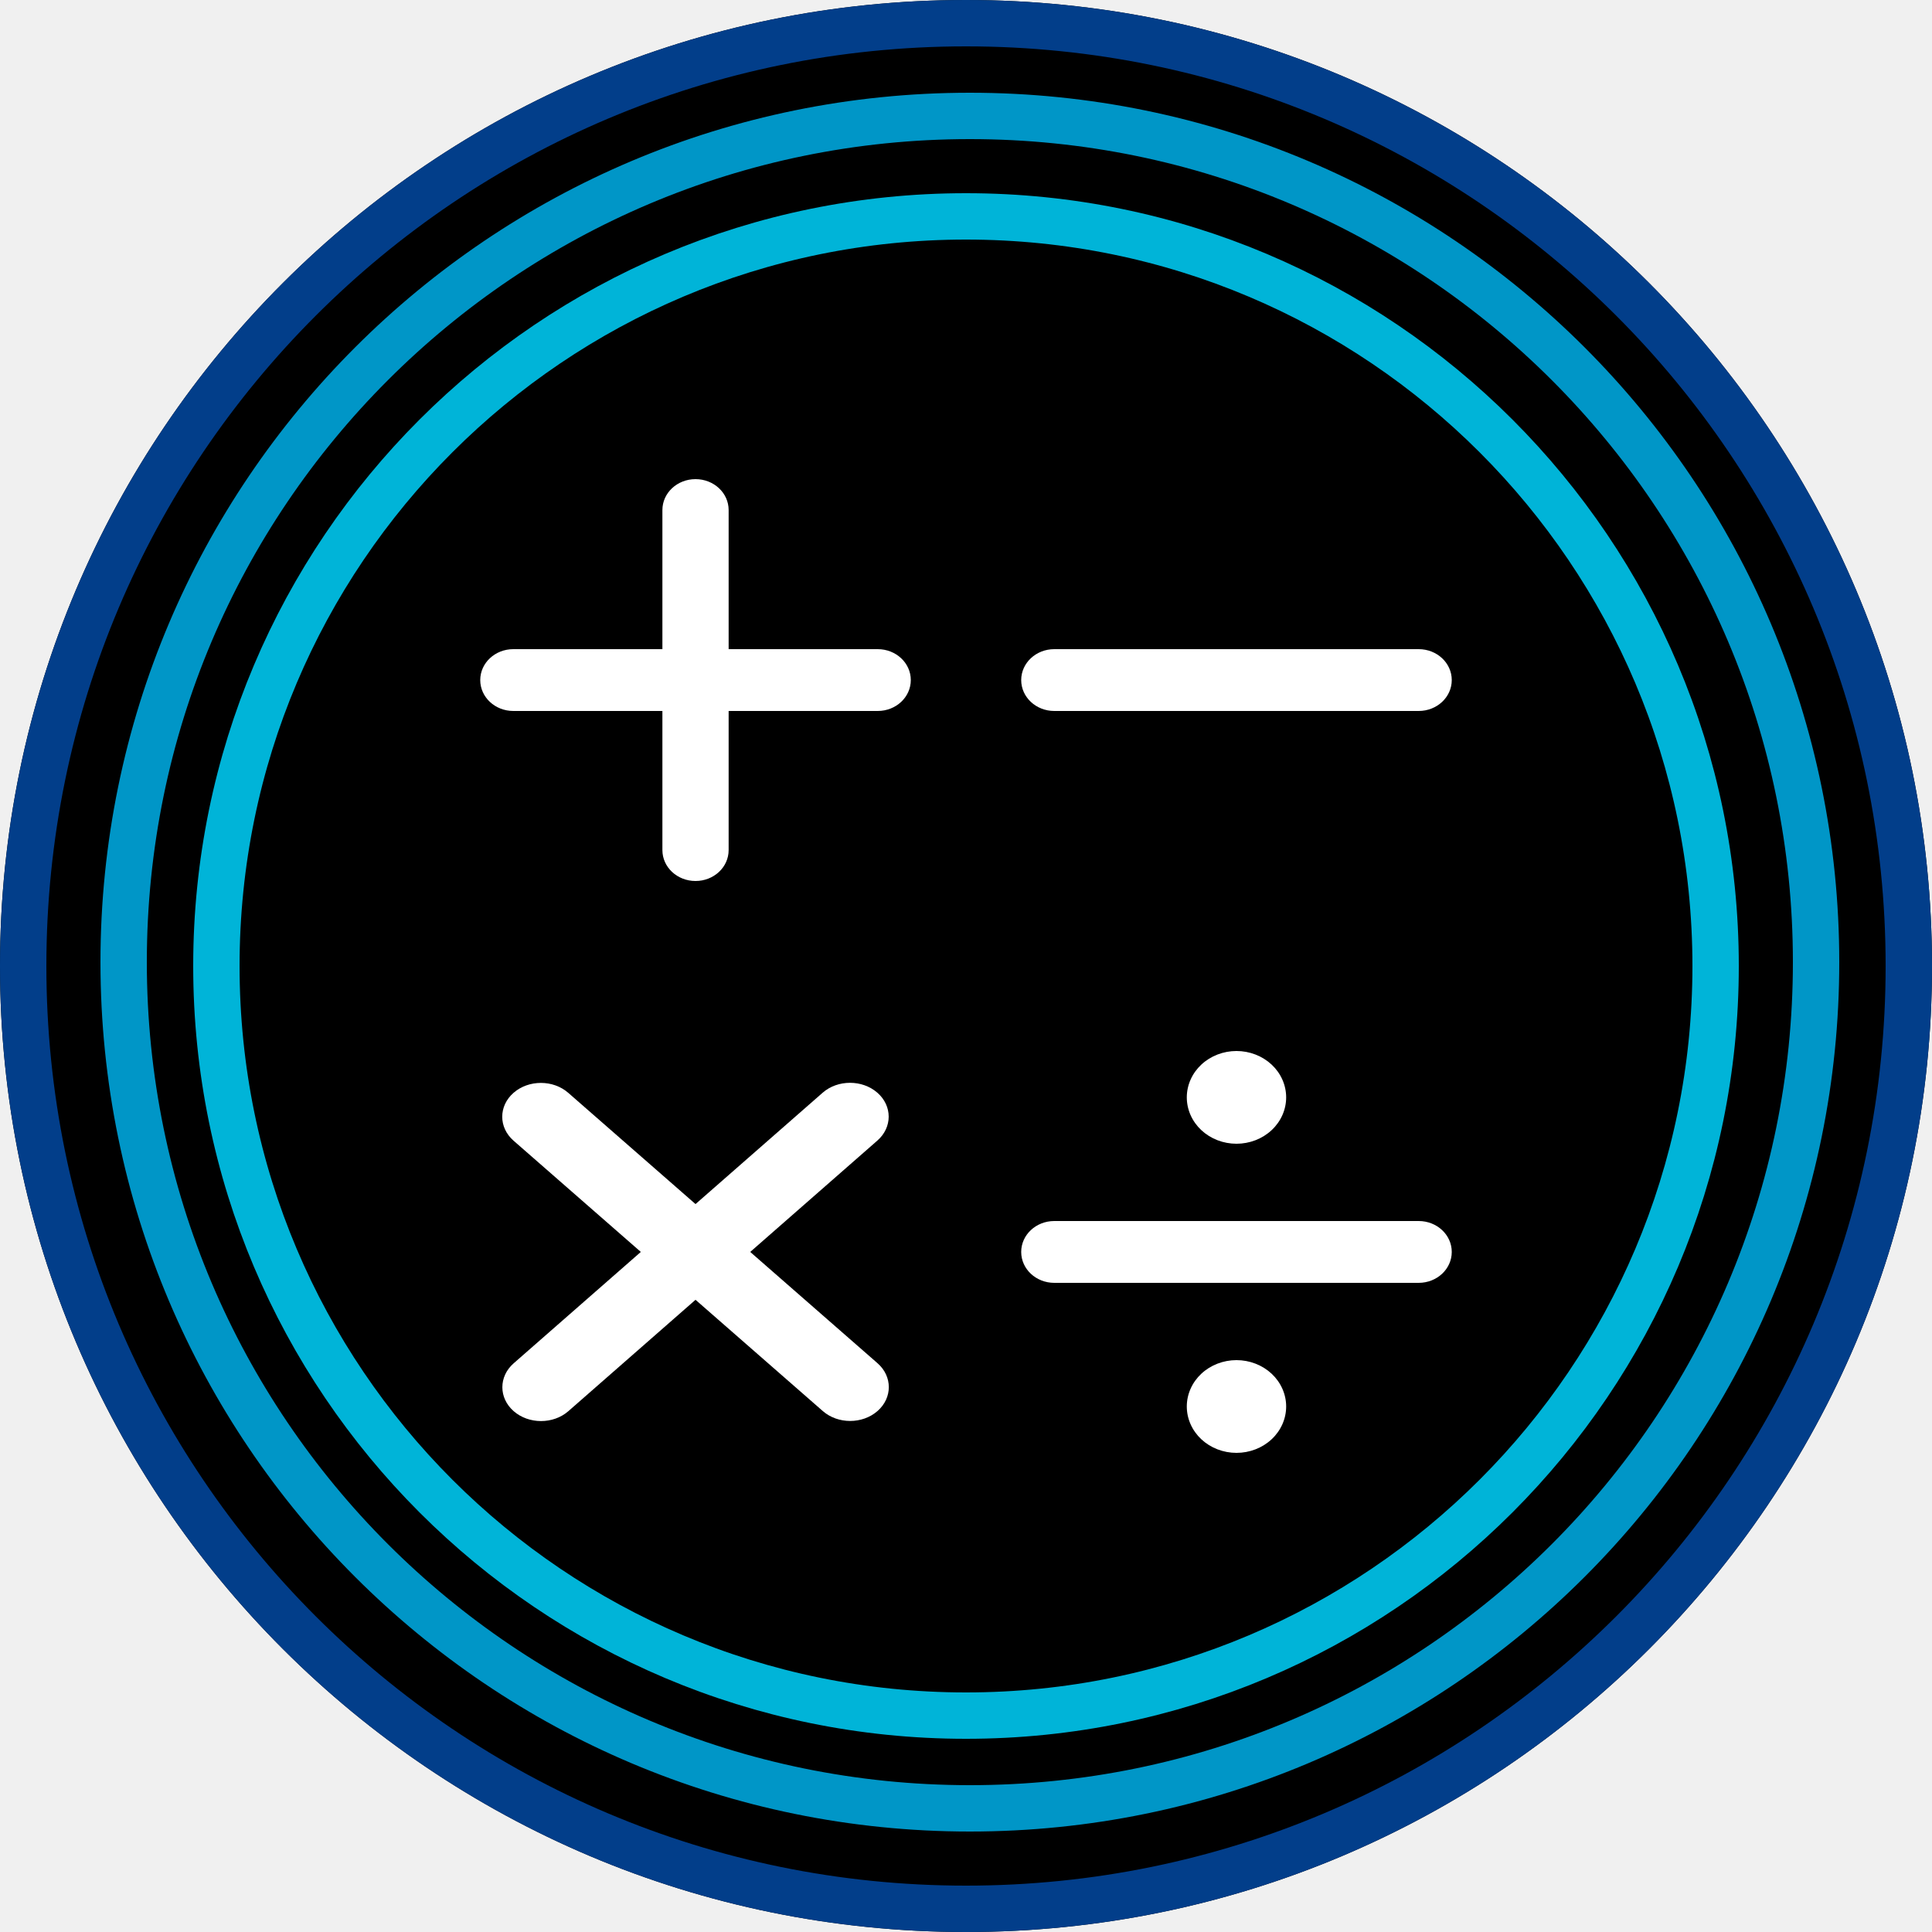
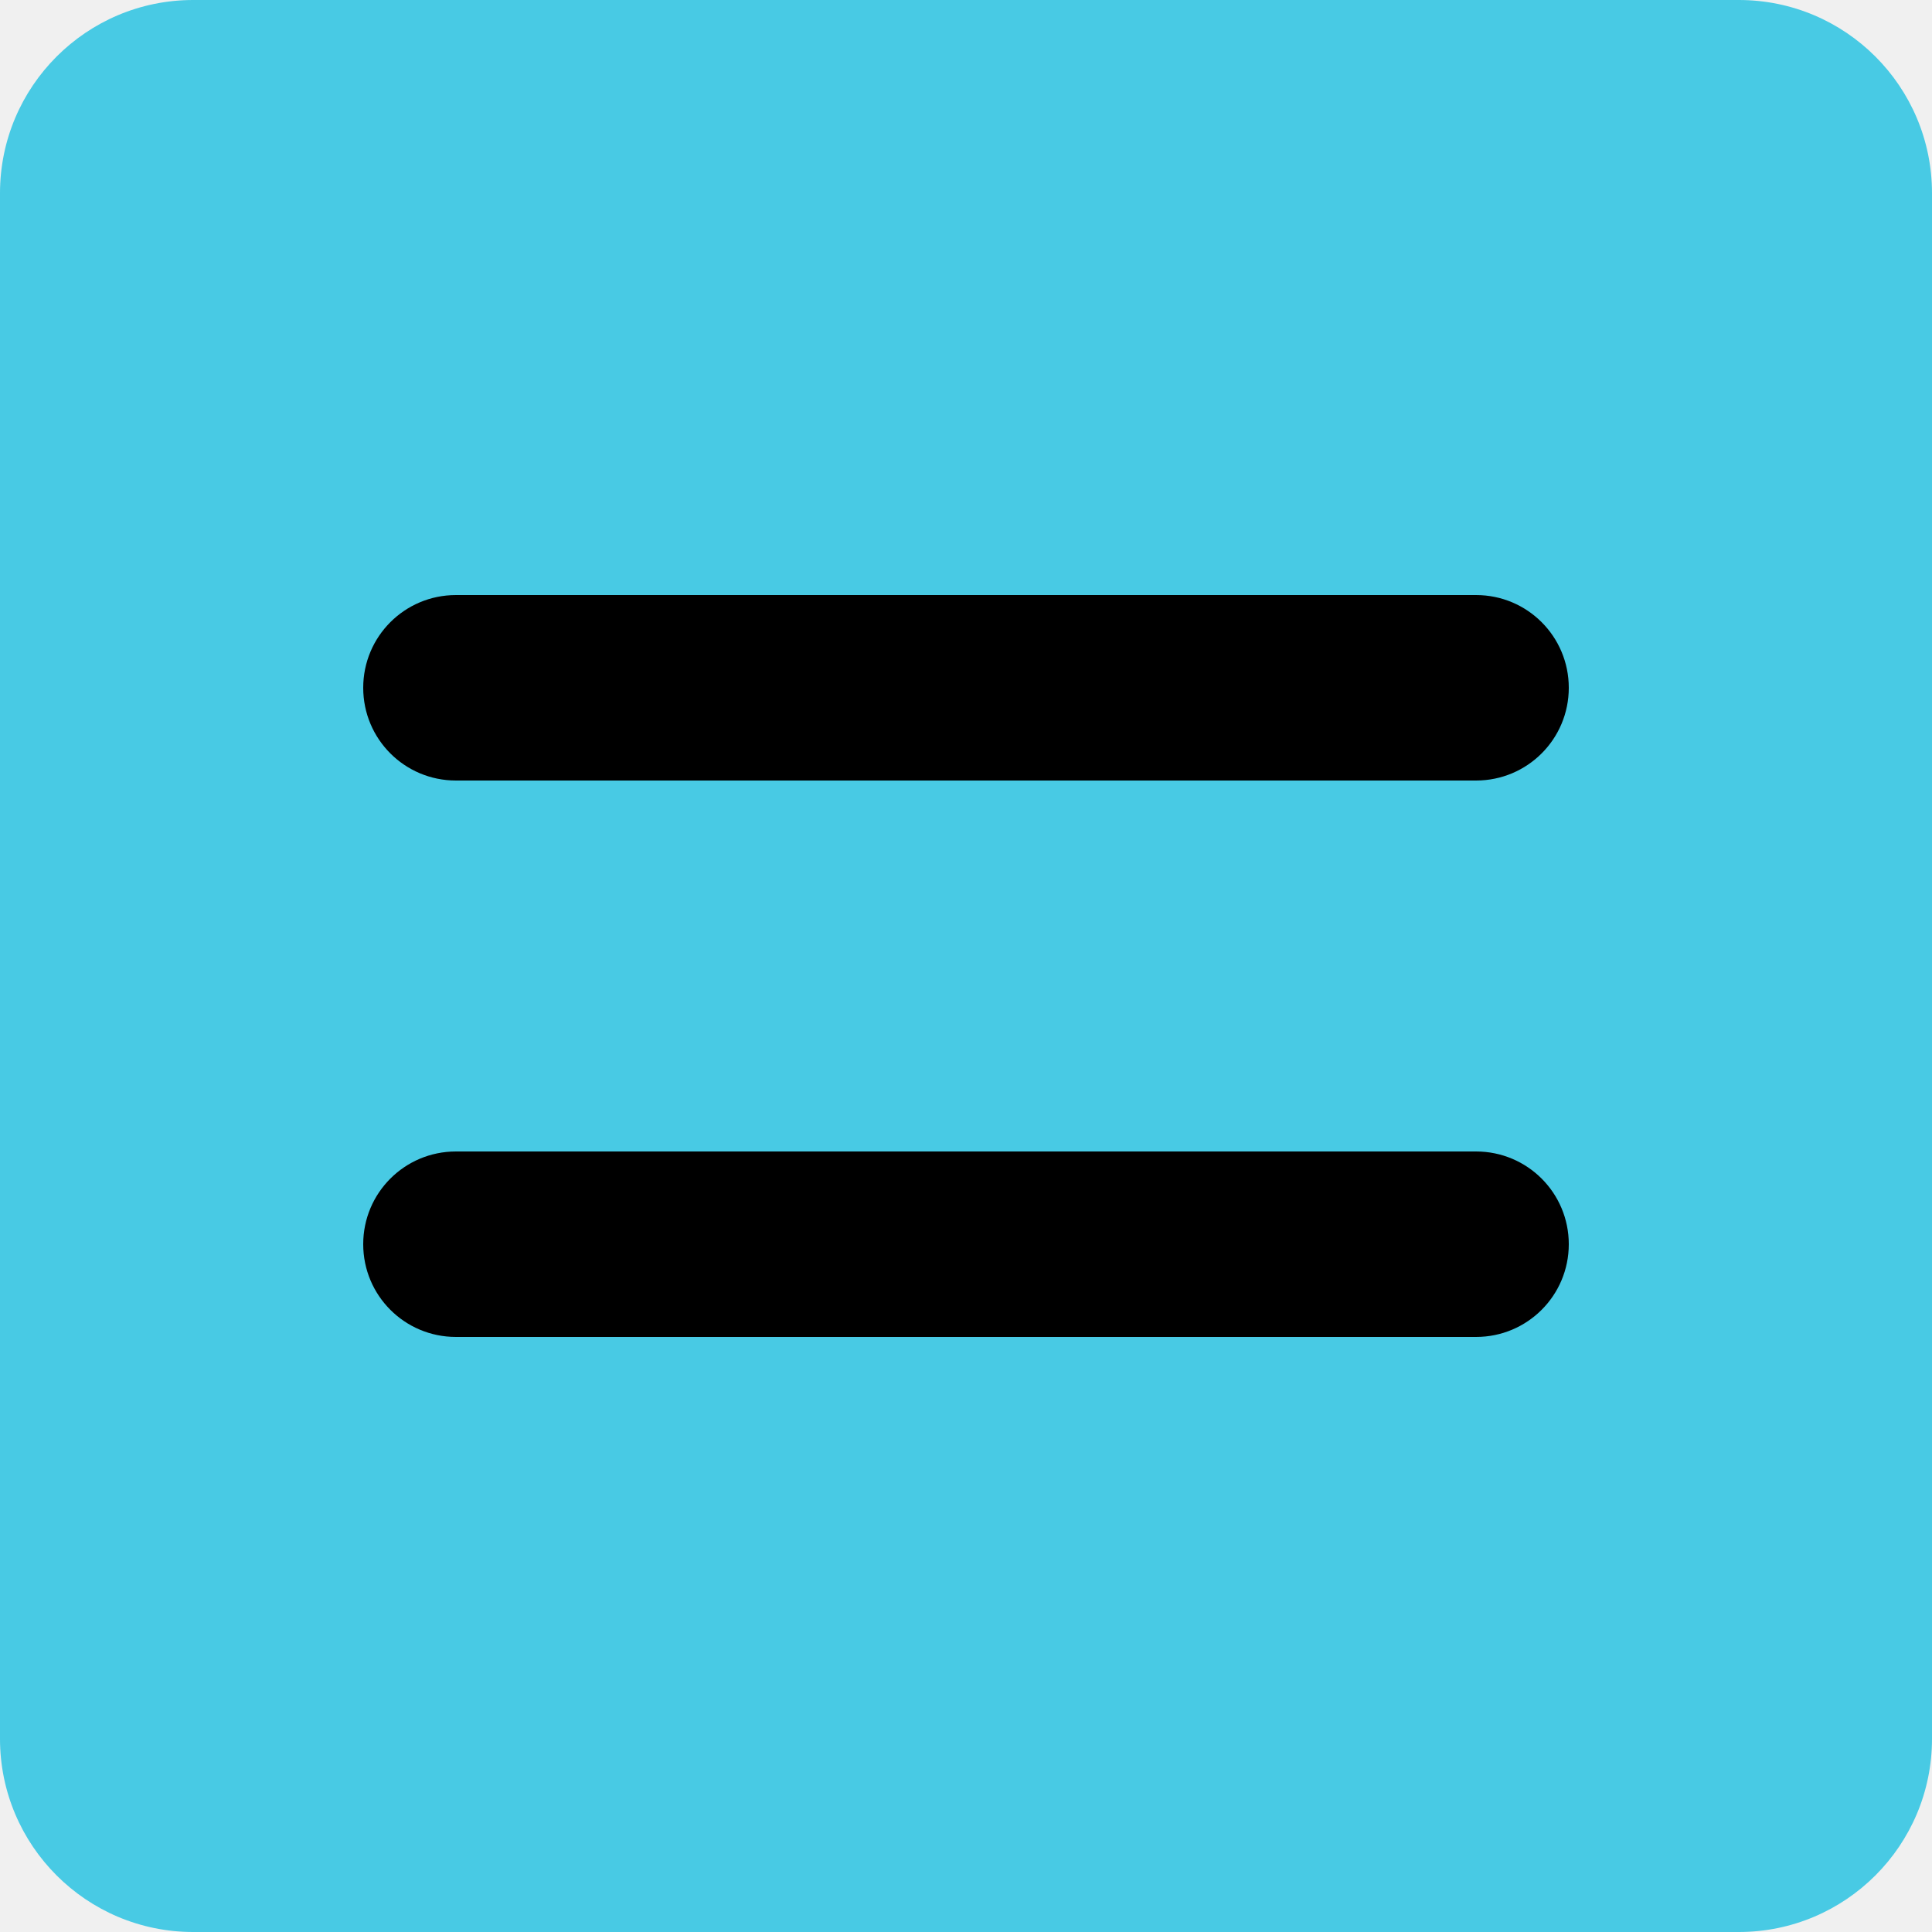
<svg xmlns="http://www.w3.org/2000/svg" width="250" height="250" viewBox="0 0 250 250" fill="none">
-   <circle cx="125" cy="125" r="125" fill="black" />
-   <circle cx="125" cy="125" r="122" stroke="#023E8A" stroke-width="6" />
-   <circle cx="125.5" cy="124.5" r="109.5" stroke="#0096C7" stroke-width="6" />
-   <circle cx="125" cy="125" r="97" stroke="#00B4D8" stroke-width="6" />
-   <path d="M94.286 66C94.286 63.788 92.371 62 90 62C87.629 62 85.714 63.788 85.714 66V84H66.428C64.058 84 62.143 85.787 62.143 88C62.143 90.213 64.058 92 66.428 92H85.714V110C85.714 112.213 87.629 114 90 114C92.371 114 94.286 112.213 94.286 110V92H113.571C115.942 92 117.857 90.213 117.857 88C117.857 85.787 115.942 84 113.571 84H94.286V66Z" fill="white" />
-   <path d="M113.531 147.59C115.484 145.881 115.484 143.105 113.531 141.396C111.578 139.688 108.406 139.688 106.453 141.396L90 155.807L73.531 141.41C71.578 139.701 68.406 139.701 66.453 141.41C64.5 143.119 64.5 145.895 66.453 147.604L82.922 162L66.469 176.41C64.516 178.119 64.516 180.895 66.469 182.604C68.422 184.313 71.594 184.313 73.547 182.604L90 168.193L106.469 182.59C108.422 184.299 111.594 184.299 113.547 182.59C115.5 180.881 115.5 178.105 113.547 176.396L97.078 162L113.531 147.59Z" fill="white" />
-   <path d="M166.429 142C166.429 141.212 166.262 140.432 165.939 139.704C165.616 138.976 165.143 138.315 164.546 137.757C163.949 137.2 163.24 136.758 162.46 136.457C161.68 136.155 160.844 136 160 136C159.156 136 158.32 136.155 157.54 136.457C156.76 136.758 156.051 137.2 155.454 137.757C154.857 138.315 154.384 138.976 154.061 139.704C153.738 140.432 153.571 141.212 153.571 142C153.571 142.788 153.738 143.568 154.061 144.296C154.384 145.024 154.857 145.685 155.454 146.243C156.051 146.8 156.76 147.242 157.54 147.543C158.32 147.845 159.156 148 160 148C160.844 148 161.68 147.845 162.46 147.543C163.24 147.242 163.949 146.8 164.546 146.243C165.143 145.685 165.616 145.024 165.939 144.296C166.262 143.568 166.429 142.788 166.429 142ZM166.429 182C166.429 181.212 166.262 180.432 165.939 179.704C165.616 178.976 165.143 178.315 164.546 177.757C163.949 177.2 163.24 176.758 162.46 176.457C161.68 176.155 160.844 176 160 176C159.156 176 158.32 176.155 157.54 176.457C156.76 176.758 156.051 177.2 155.454 177.757C154.857 178.315 154.384 178.976 154.061 179.704C153.738 180.432 153.571 181.212 153.571 182C153.571 182.788 153.738 183.568 154.061 184.296C154.384 185.024 154.857 185.685 155.454 186.243C156.051 186.8 156.76 187.242 157.54 187.543C158.32 187.845 159.156 188 160 188C160.844 188 161.68 187.845 162.46 187.543C163.24 187.242 163.949 186.8 164.546 186.243C165.143 185.685 165.616 185.024 165.939 184.296C166.262 183.568 166.429 182.788 166.429 182ZM183.571 166C185.942 166 187.857 164.213 187.857 162C187.857 159.787 185.942 158 183.571 158H136.429C134.058 158 132.143 159.787 132.143 162C132.143 164.213 134.058 166 136.429 166H183.571Z" fill="white" />
-   <path d="M187.857 88C187.857 90.213 185.942 92 183.571 92H136.429C134.058 92 132.143 90.213 132.143 88C132.143 85.787 134.058 84 136.429 84H183.571C185.942 84 187.857 85.787 187.857 88Z" fill="white" />
+   <rect width="250" height="250" rx="25" fill="#48CAE4" />
+   <path d="M59 77C52.362 77 47 82.362 47 89C47 95.638 52.362 101 59 101H191C197.637 101 203 95.638 203 89C203 82.362 197.637 77 191 77H59ZM59 149C52.362 149 47 154.363 47 161C47 167.637 52.362 173 59 173H191C197.637 173 203 167.637 203 161C203 154.363 197.637 149 191 149H59Z" fill="black" />
</svg>
